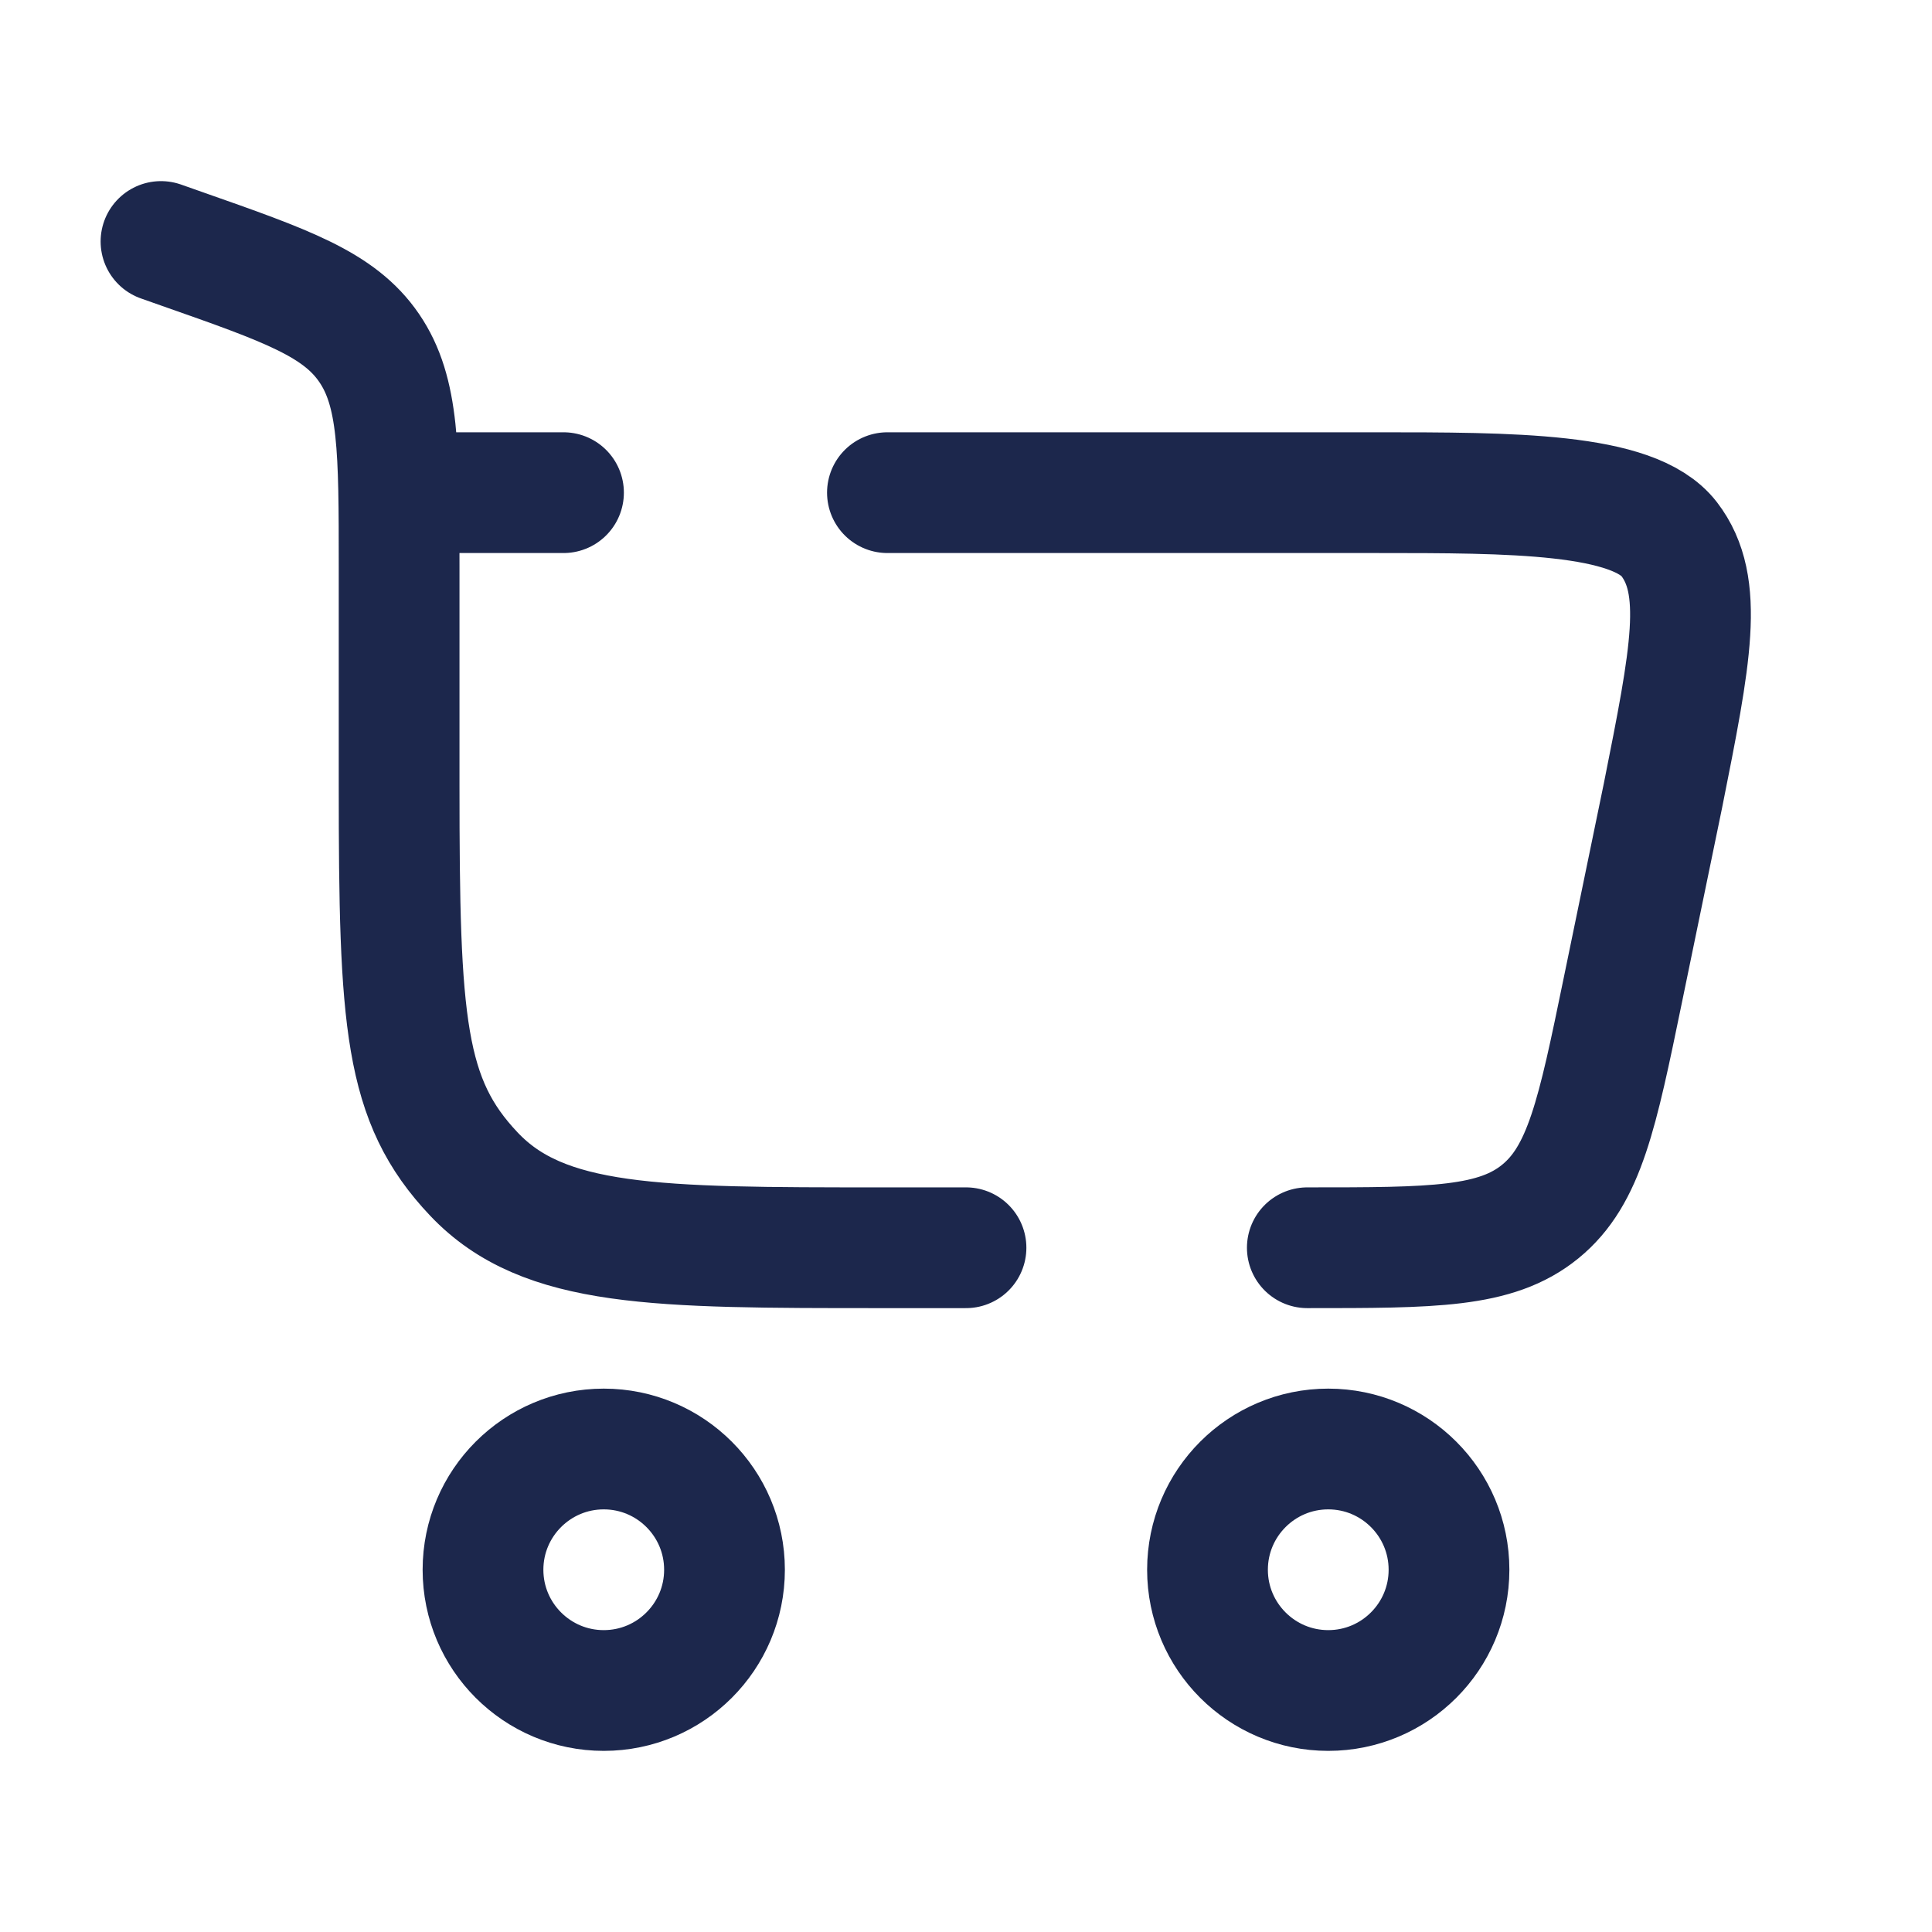
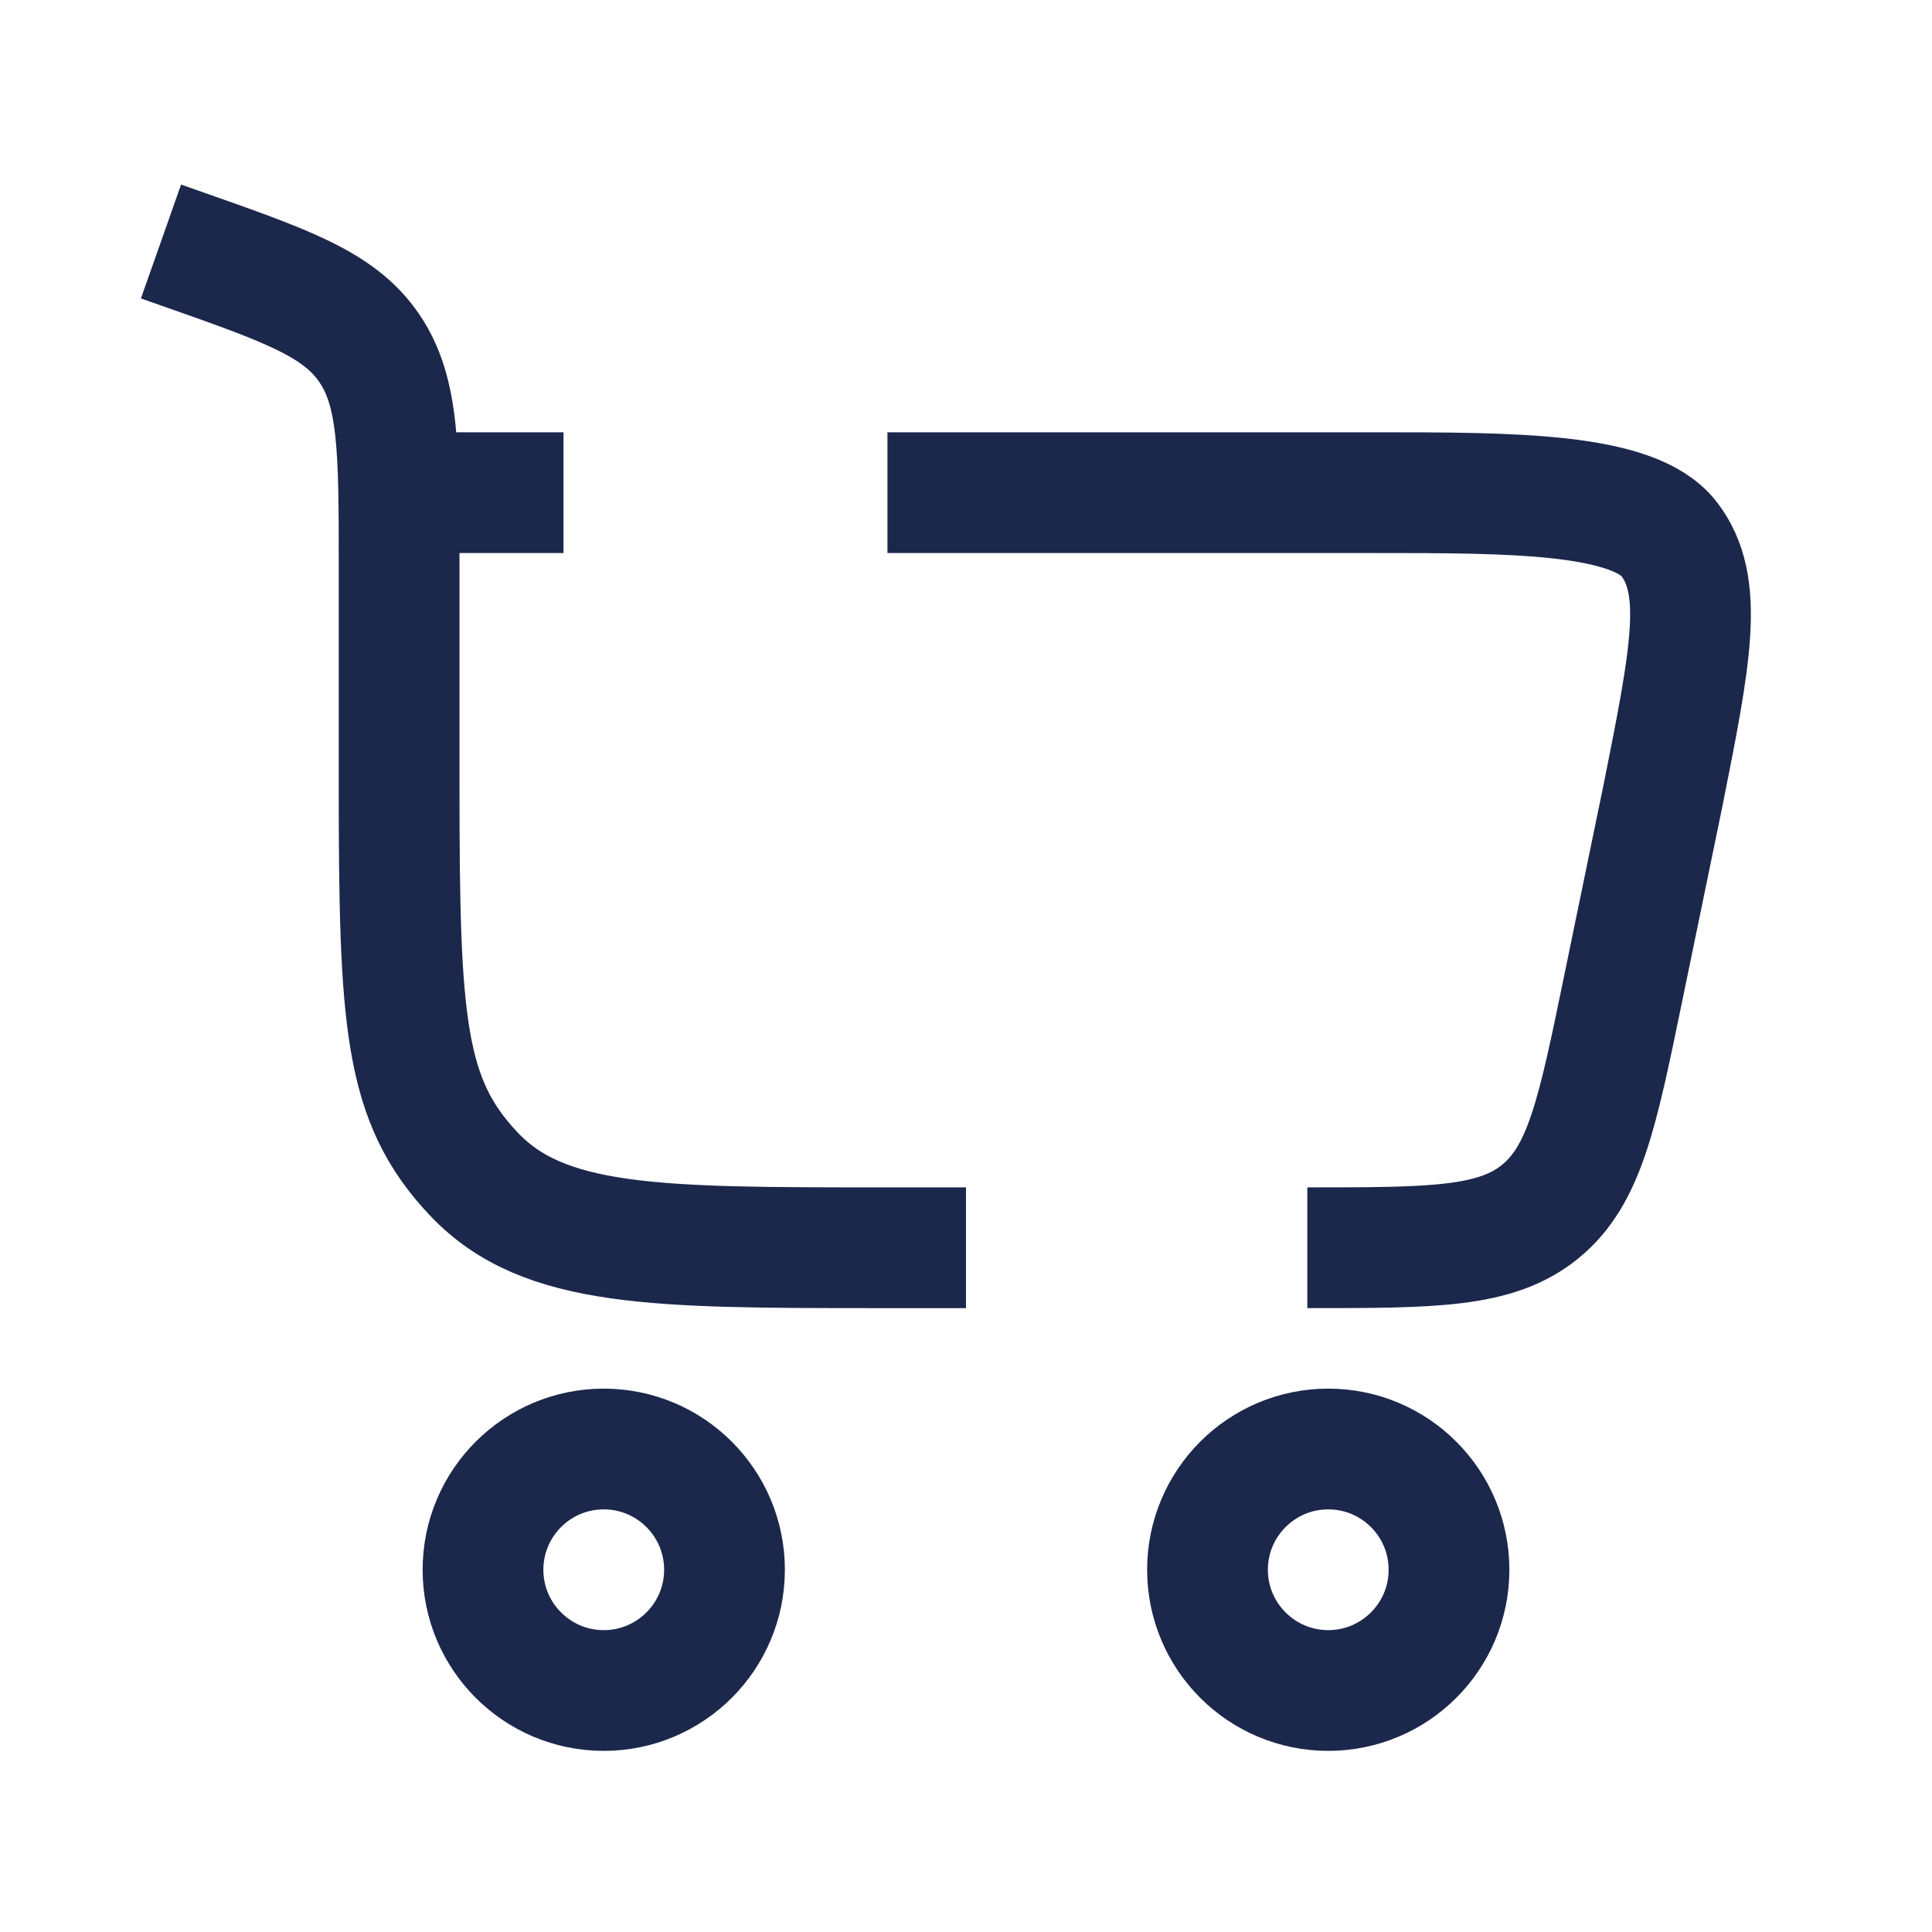
<svg xmlns="http://www.w3.org/2000/svg" width="800px" height="800px" viewBox="0 0 24 24" fill="none">
  <path d="M7.5 18C8.328 18 9 18.672 9 19.5C9 20.328 8.328 21 7.5 21C6.672 21 6 20.328 6 19.5C6 18.672 6.672 18 7.5 18Z" stroke="#1C274C" stroke-width="1.5" />
  <path d="M16.5 18C17.328 18 18 18.672 18 19.5C18 20.328 17.328 21 16.5 21C15.672 21 15 20.328 15 19.5C15 18.672 15.672 18 16.5 18Z" stroke="#1C274C" stroke-width="1.5" />
-   <path d="M2 3L2.261 3.092C3.563 3.549 4.214 3.778 4.586 4.323C4.958 4.868 4.958 5.591 4.958 7.038V9.76C4.958 12.702 5.021 13.672 5.888 14.586C6.754 15.5 8.149 15.5 10.938 15.5H12M16.24 15.5C17.801 15.5 18.582 15.5 19.134 15.05C19.685 14.601 19.843 13.836 20.158 12.307L20.658 9.883C21.005 8.144 21.178 7.274 20.735 6.697C20.291 6.12 18.774 6.12 17.089 6.12H11.024M4.958 6.12H7" stroke="#1C274C" stroke-width="1.5" stroke-linecap="round" />
+   <path d="M2 3L2.261 3.092C3.563 3.549 4.214 3.778 4.586 4.323C4.958 4.868 4.958 5.591 4.958 7.038V9.76C4.958 12.702 5.021 13.672 5.888 14.586C6.754 15.5 8.149 15.5 10.938 15.5H12M16.24 15.5C17.801 15.5 18.582 15.5 19.134 15.05C19.685 14.601 19.843 13.836 20.158 12.307L20.658 9.883C21.005 8.144 21.178 7.274 20.735 6.697C20.291 6.12 18.774 6.12 17.089 6.12H11.024M4.958 6.12H7" stroke="#1C274C" stroke-width="1.5" strokeLinecap="round" />
</svg>
